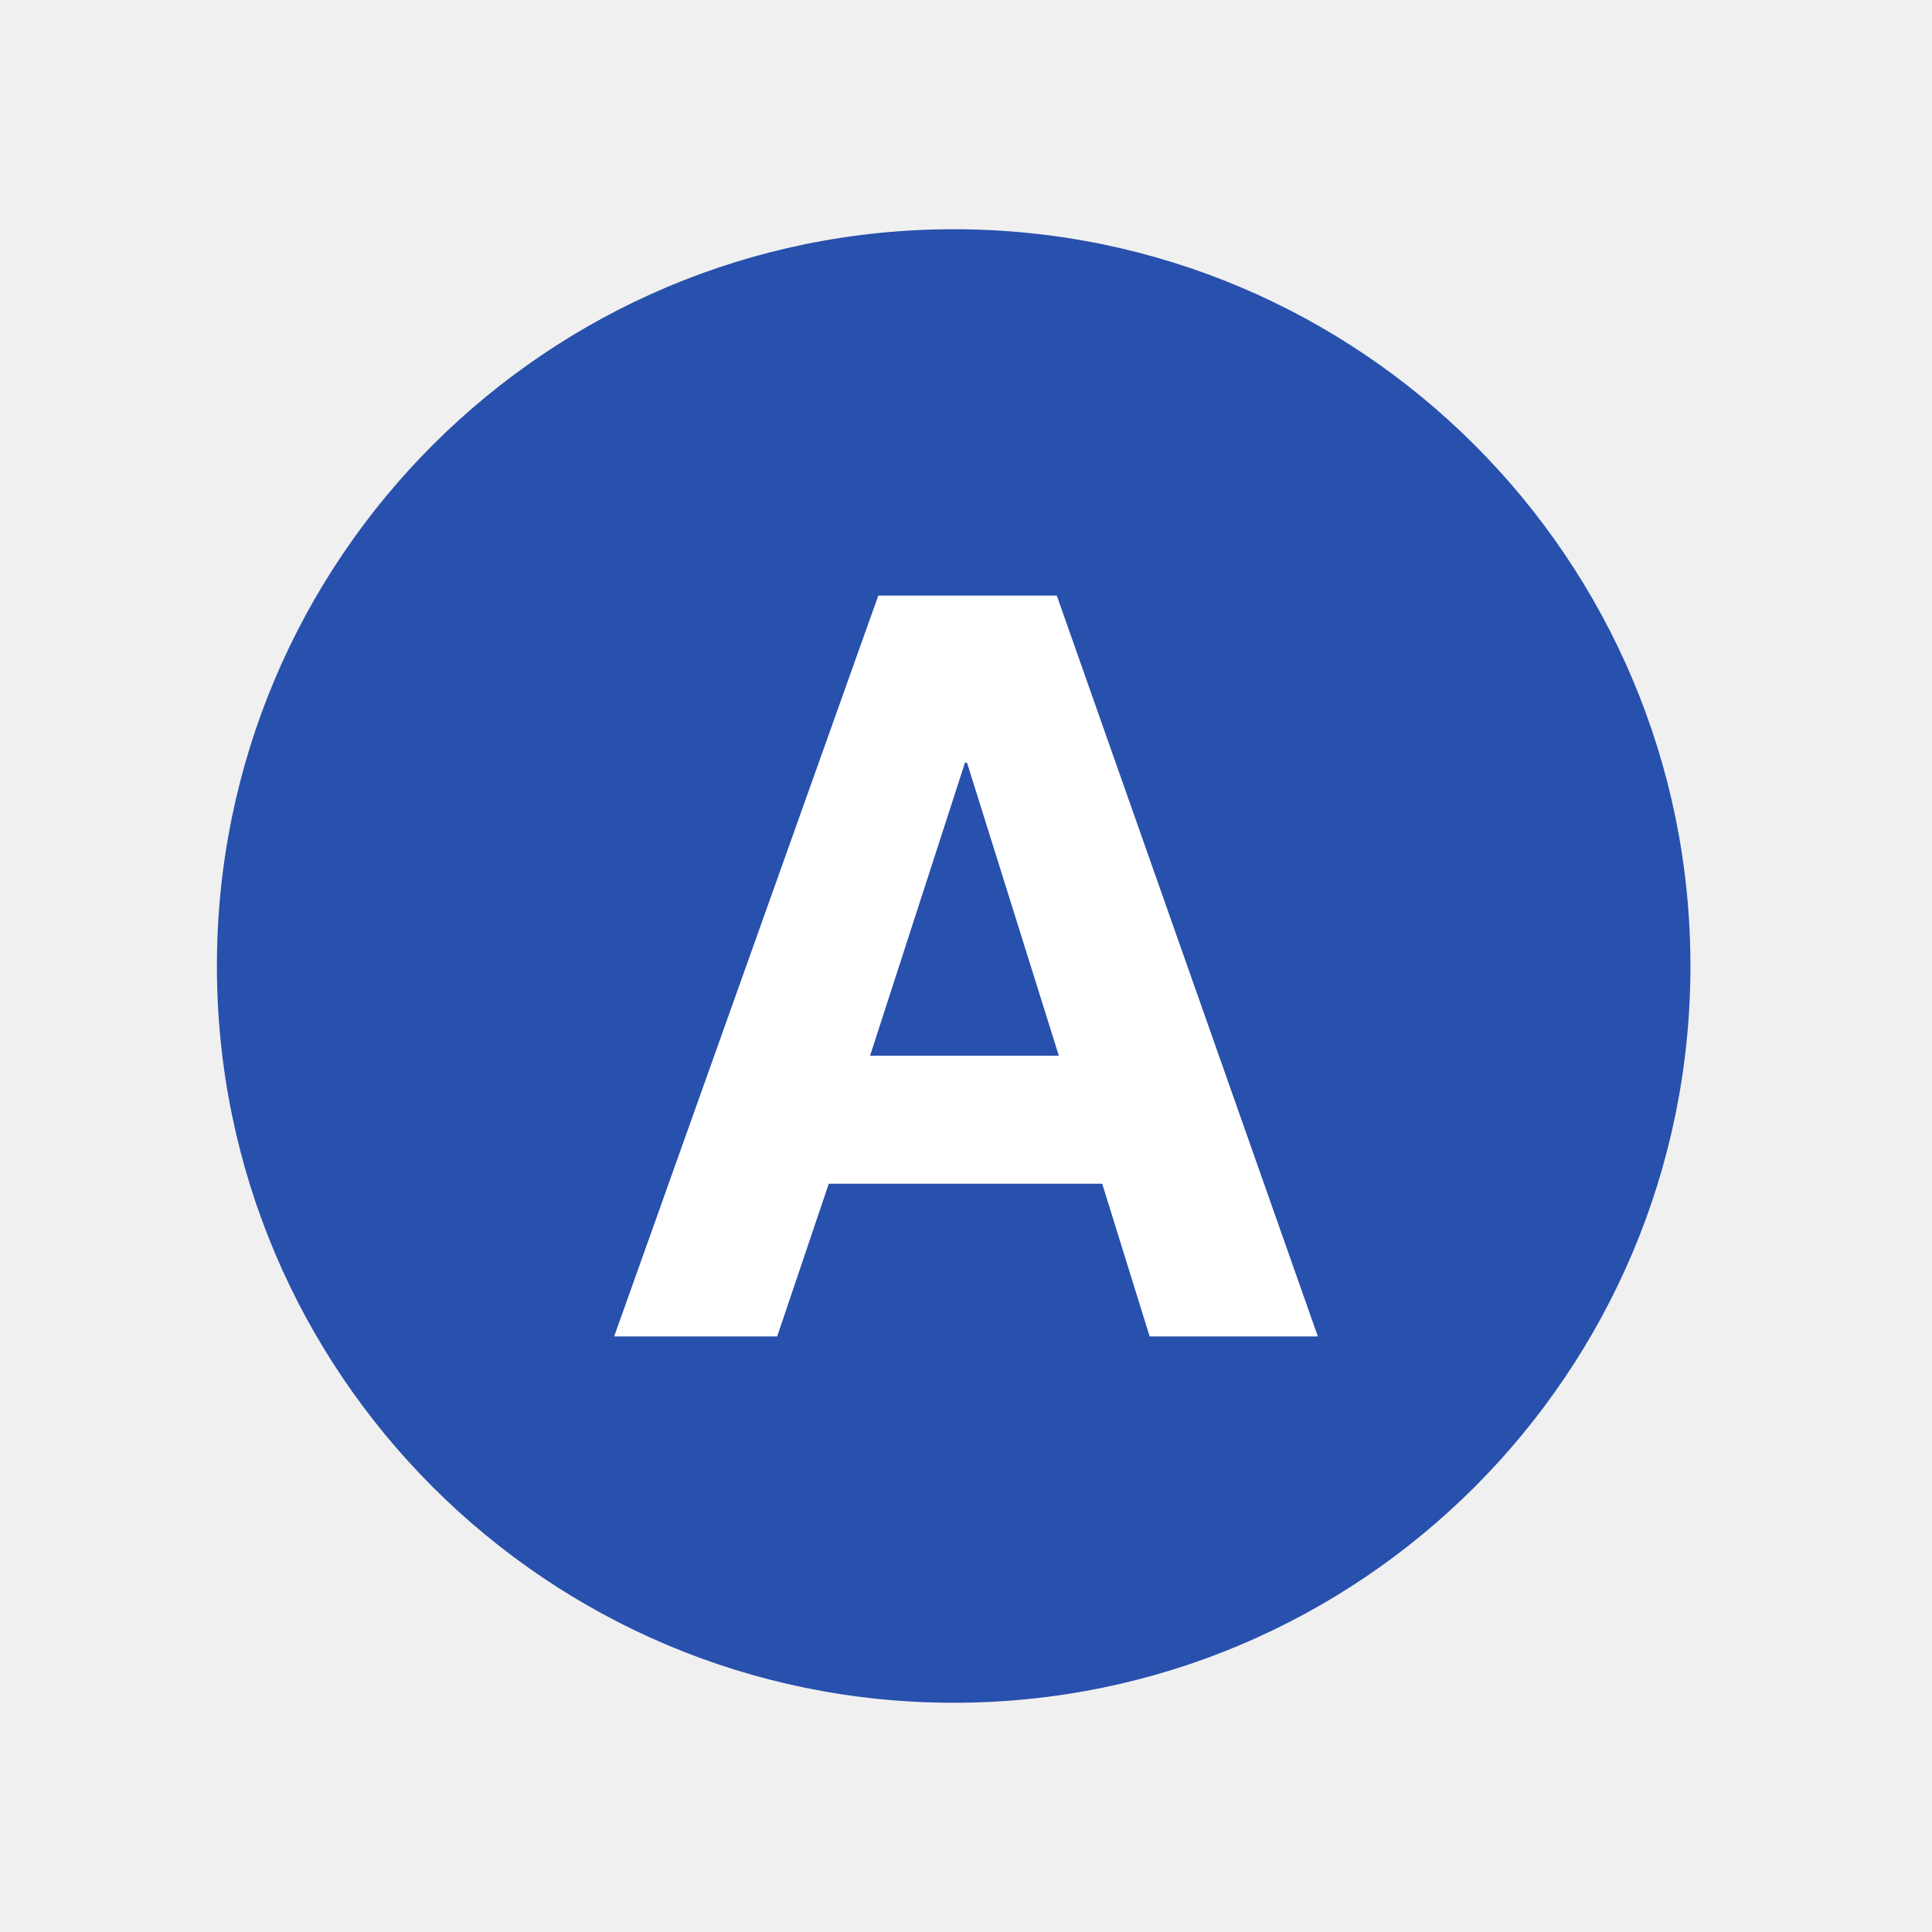
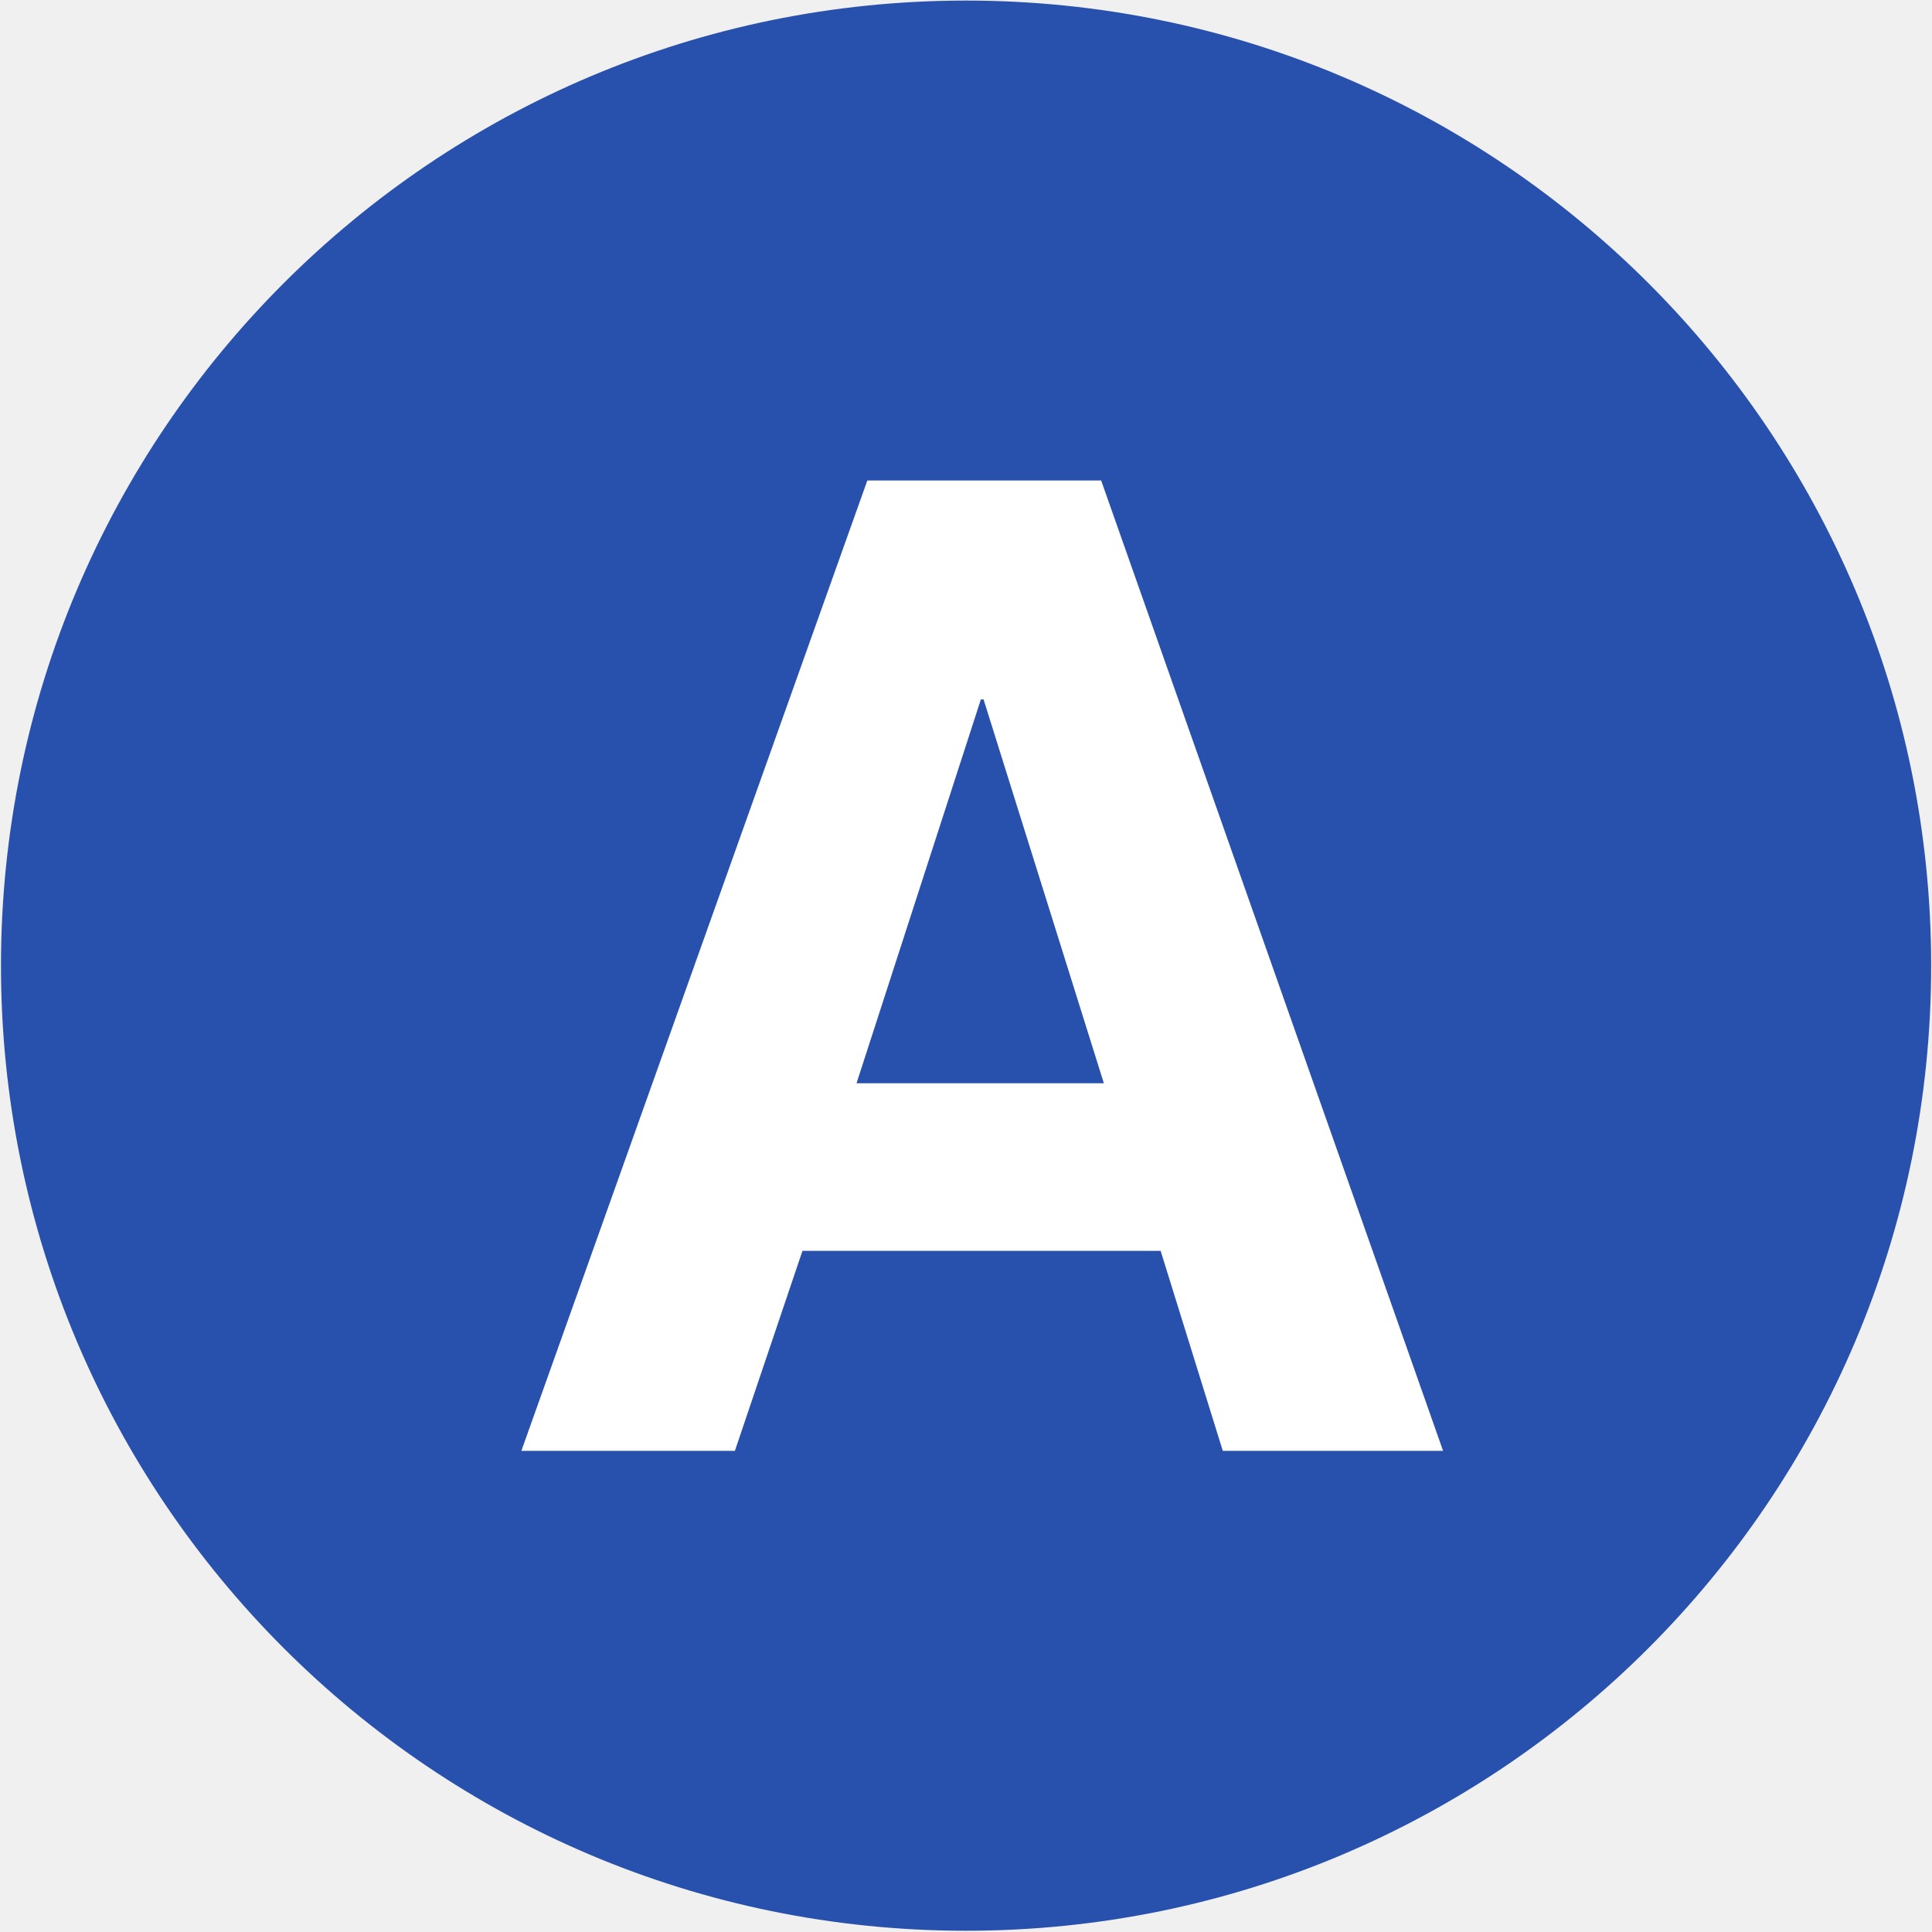
- <svg xmlns="http://www.w3.org/2000/svg" width="74.9" height="74.9">
+ <svg xmlns="http://www.w3.org/2000/svg" viewBox="8.38 8.87 57.18 57.17">
  <circle cy="37.45" cx="36.972" r="28.563" fill="#2850AD" />
-   <path d="m30.13 51.81h-6.32l10.24-28.72h6.92l10.12 28.72h-6.52l-1.84-5.92h-10.6l-2 5.92zm3.6-10.88h7.32l-3.56-11.36h-0.08l-3.68 11.36z" fill="#fff" />
+   <path d="M30.13 51.81h-6.32l10.24-28.72h6.92l10.12 28.72h-6.52l-1.84-5.92h-10.6l-2 5.92zm3.6-10.88h7.32l-3.56-11.36h-.08l-3.68 11.36z" fill="#fff" />
</svg>
